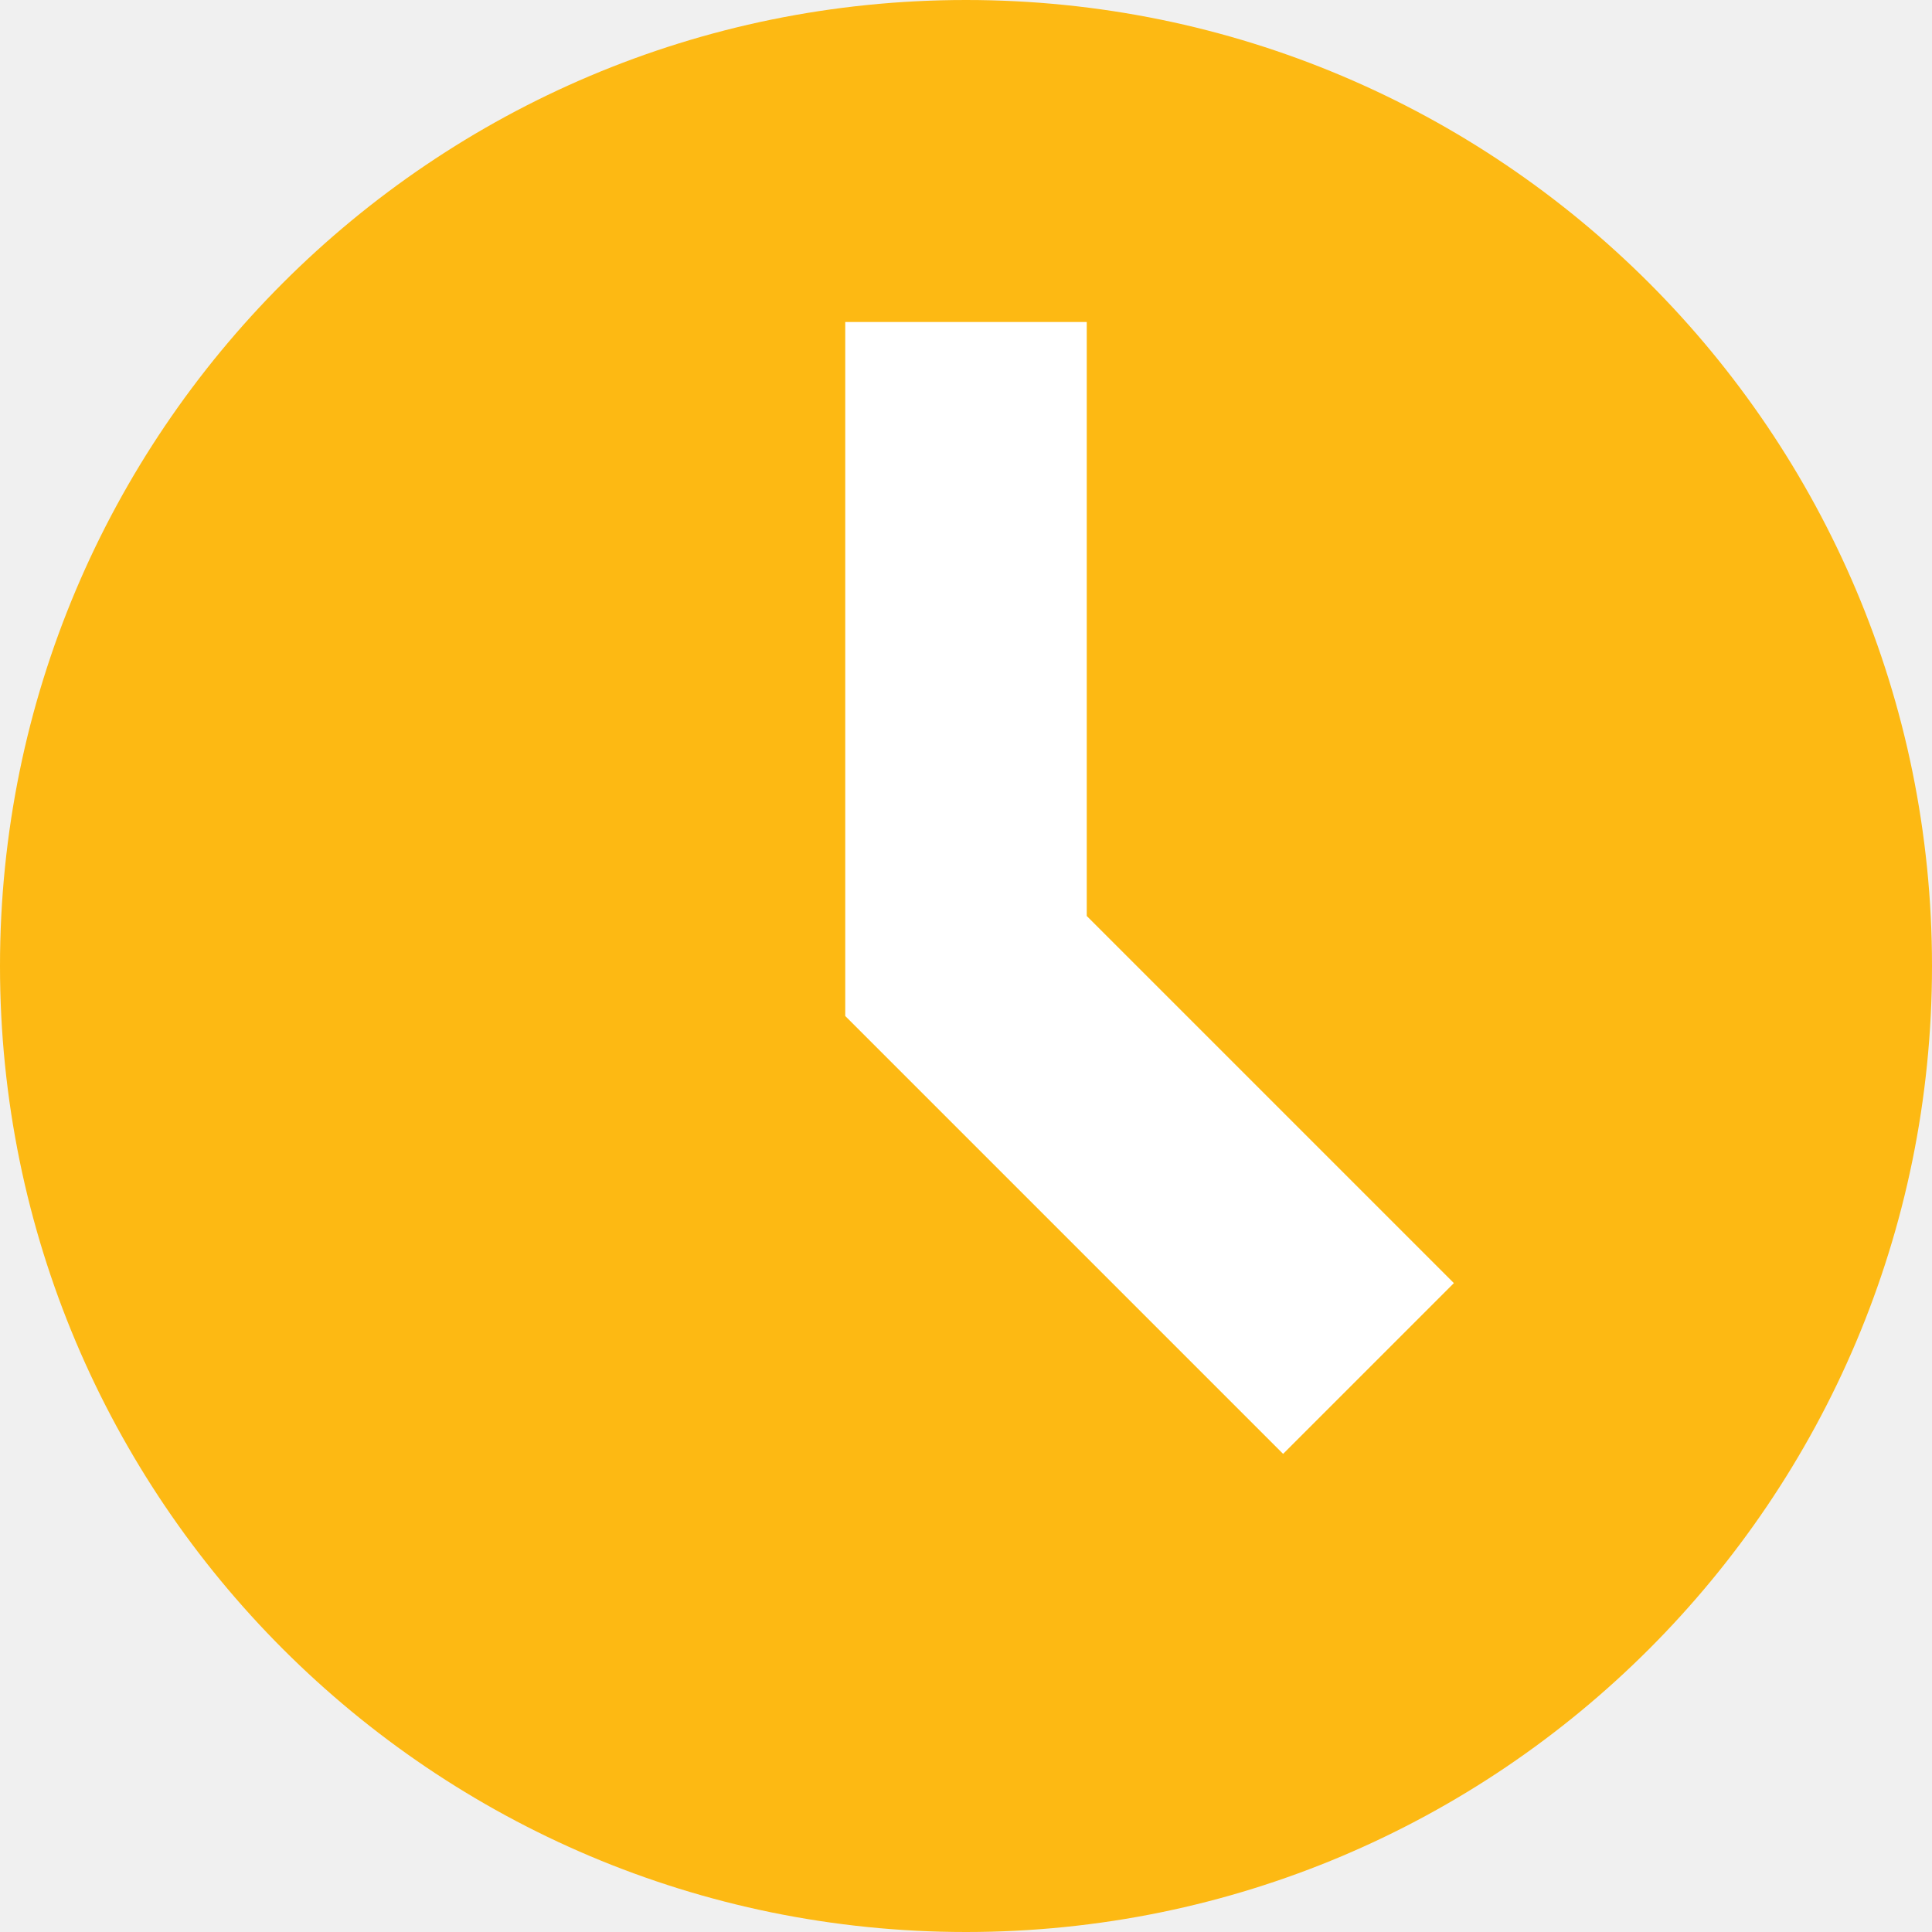
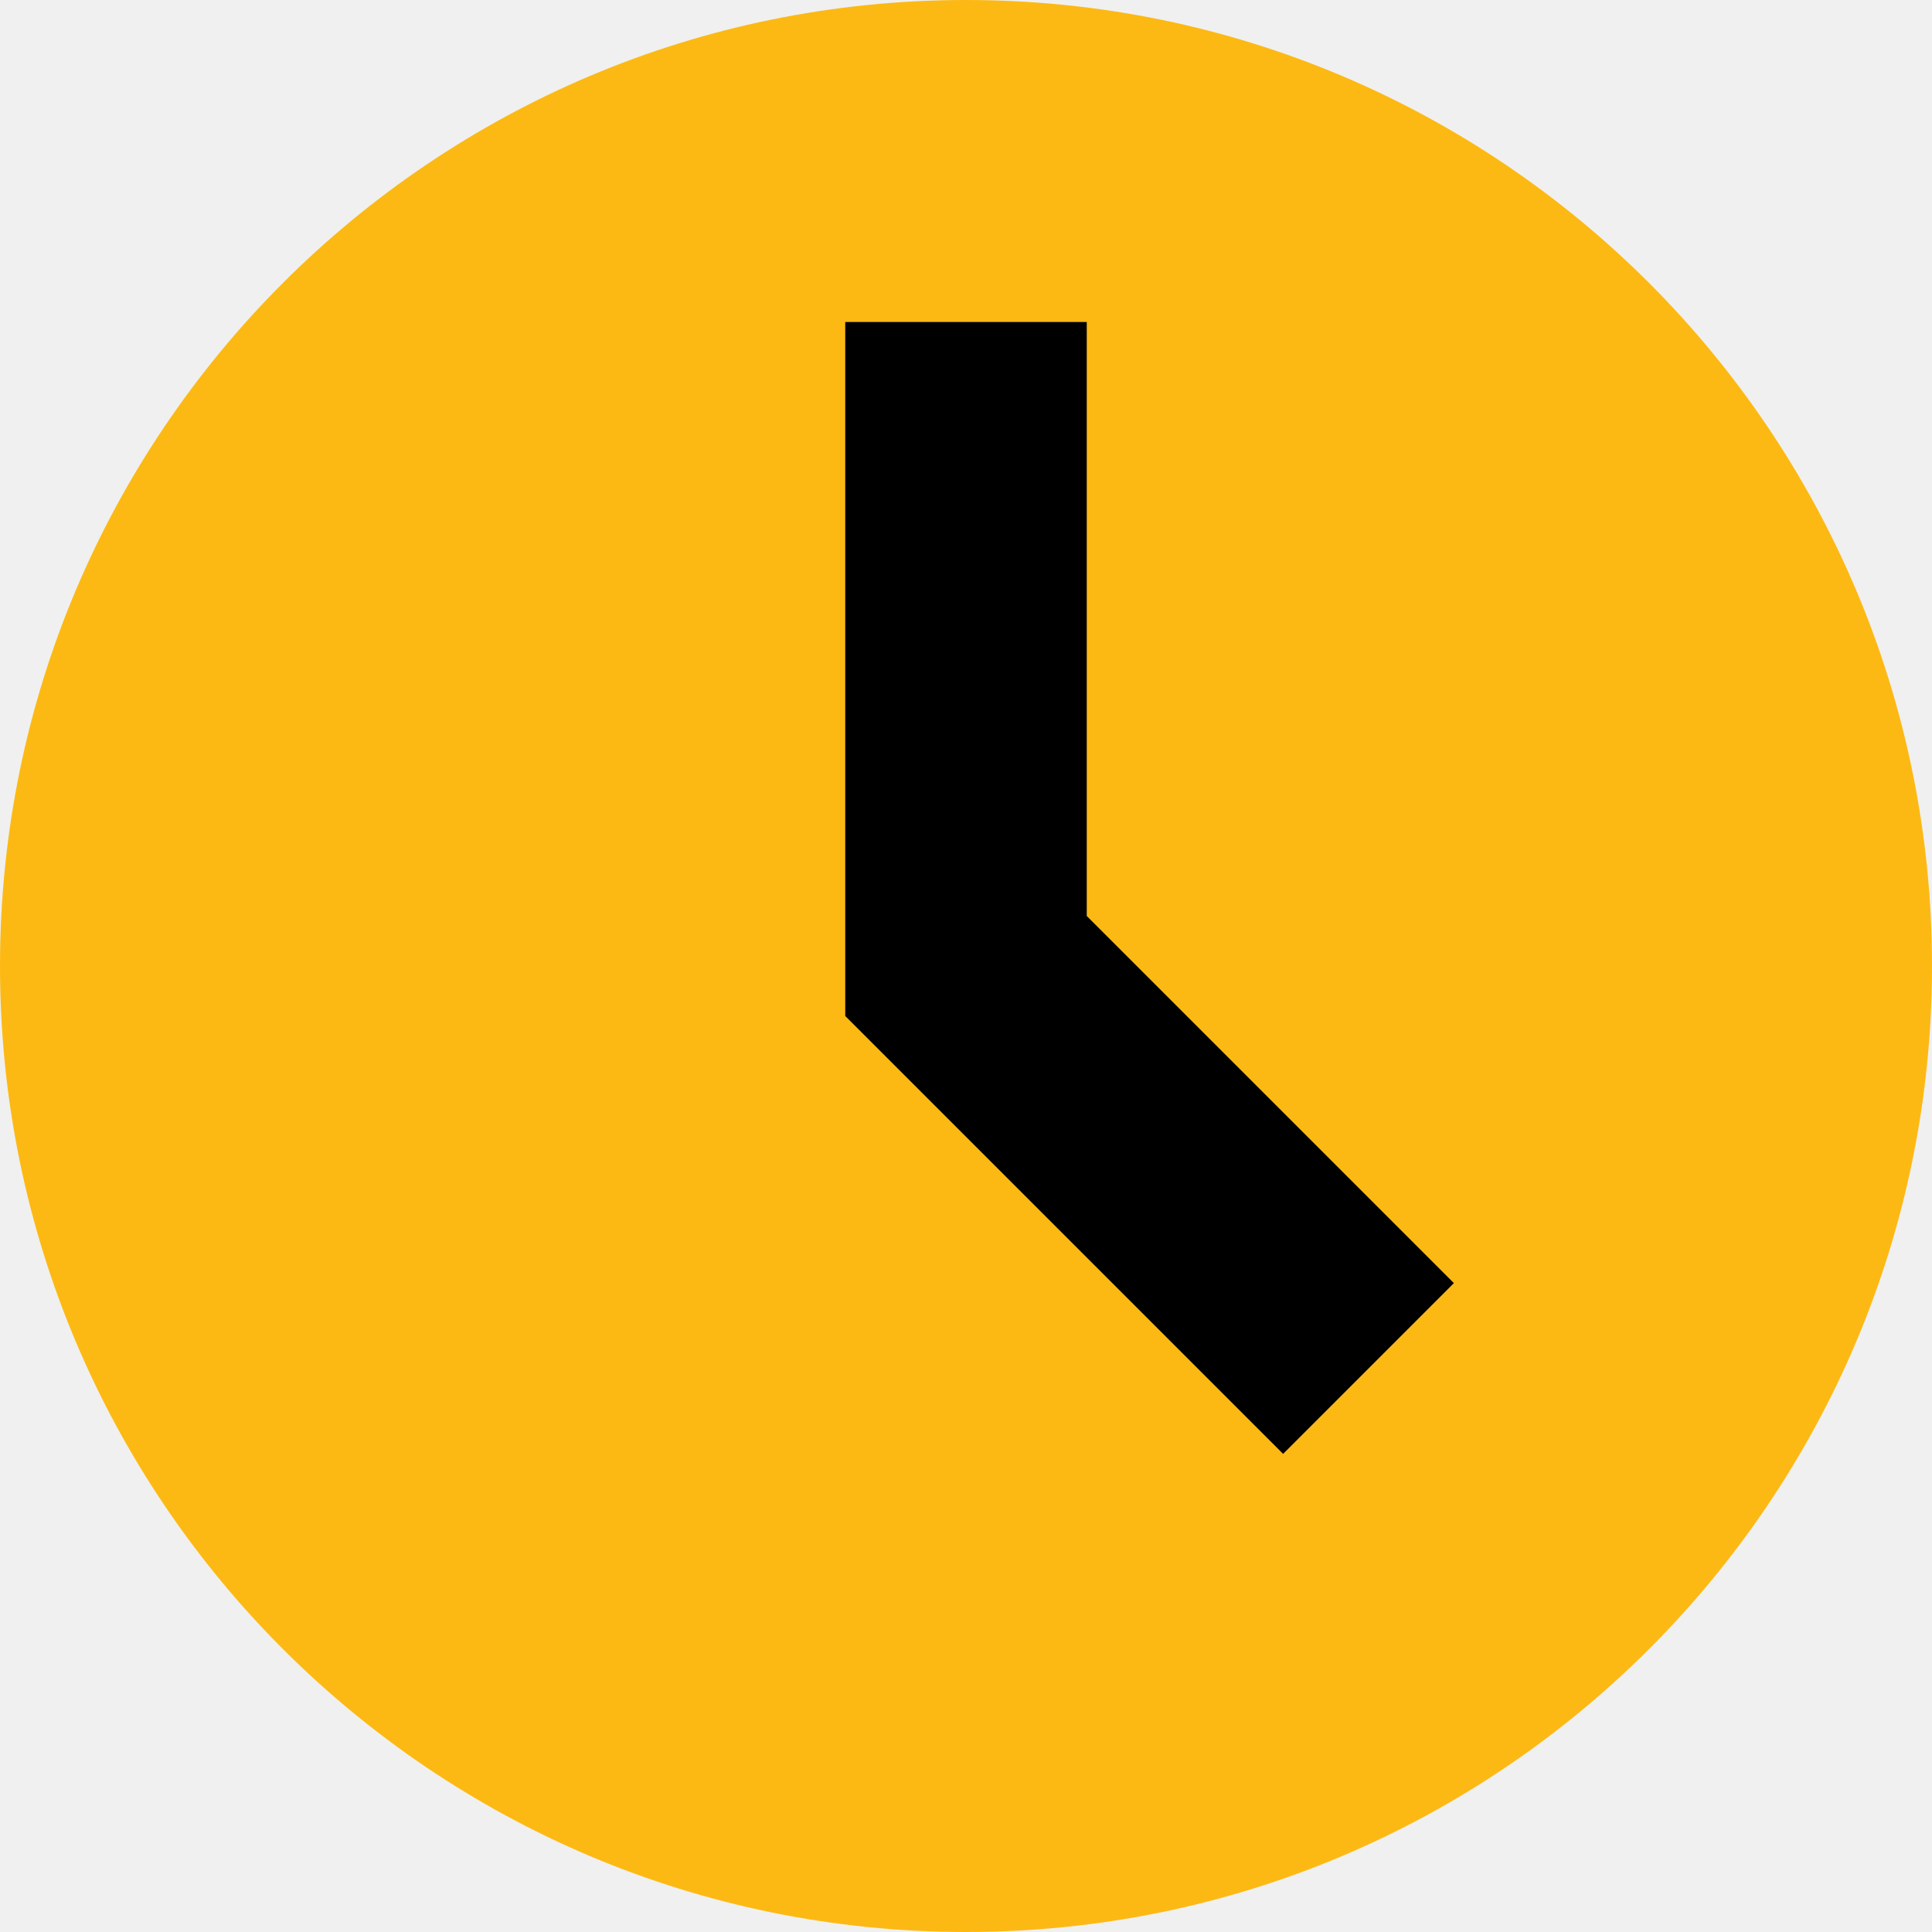
<svg xmlns="http://www.w3.org/2000/svg" version="1.1" x="0px" y="0px" viewBox="0 0 12 12" enable-background="new 0 0 12 12" xml:space="preserve">
  <g>
    <g>
      <circle fill="#FDB913" cx="6" cy="6" r="6" />
    </g>
-     <polyline fill="none" stroke="#FFFFFF" stroke-width="1.5" stroke-miterlimit="10" points="6,2 6,6 8.5,8.5" />
+     <polyline fill="none" stroke="currentColor" stroke-width="1.5" stroke-miterlimit="10" points="6,2 6,6 8.5,8.5" />
  </g>
</svg>
